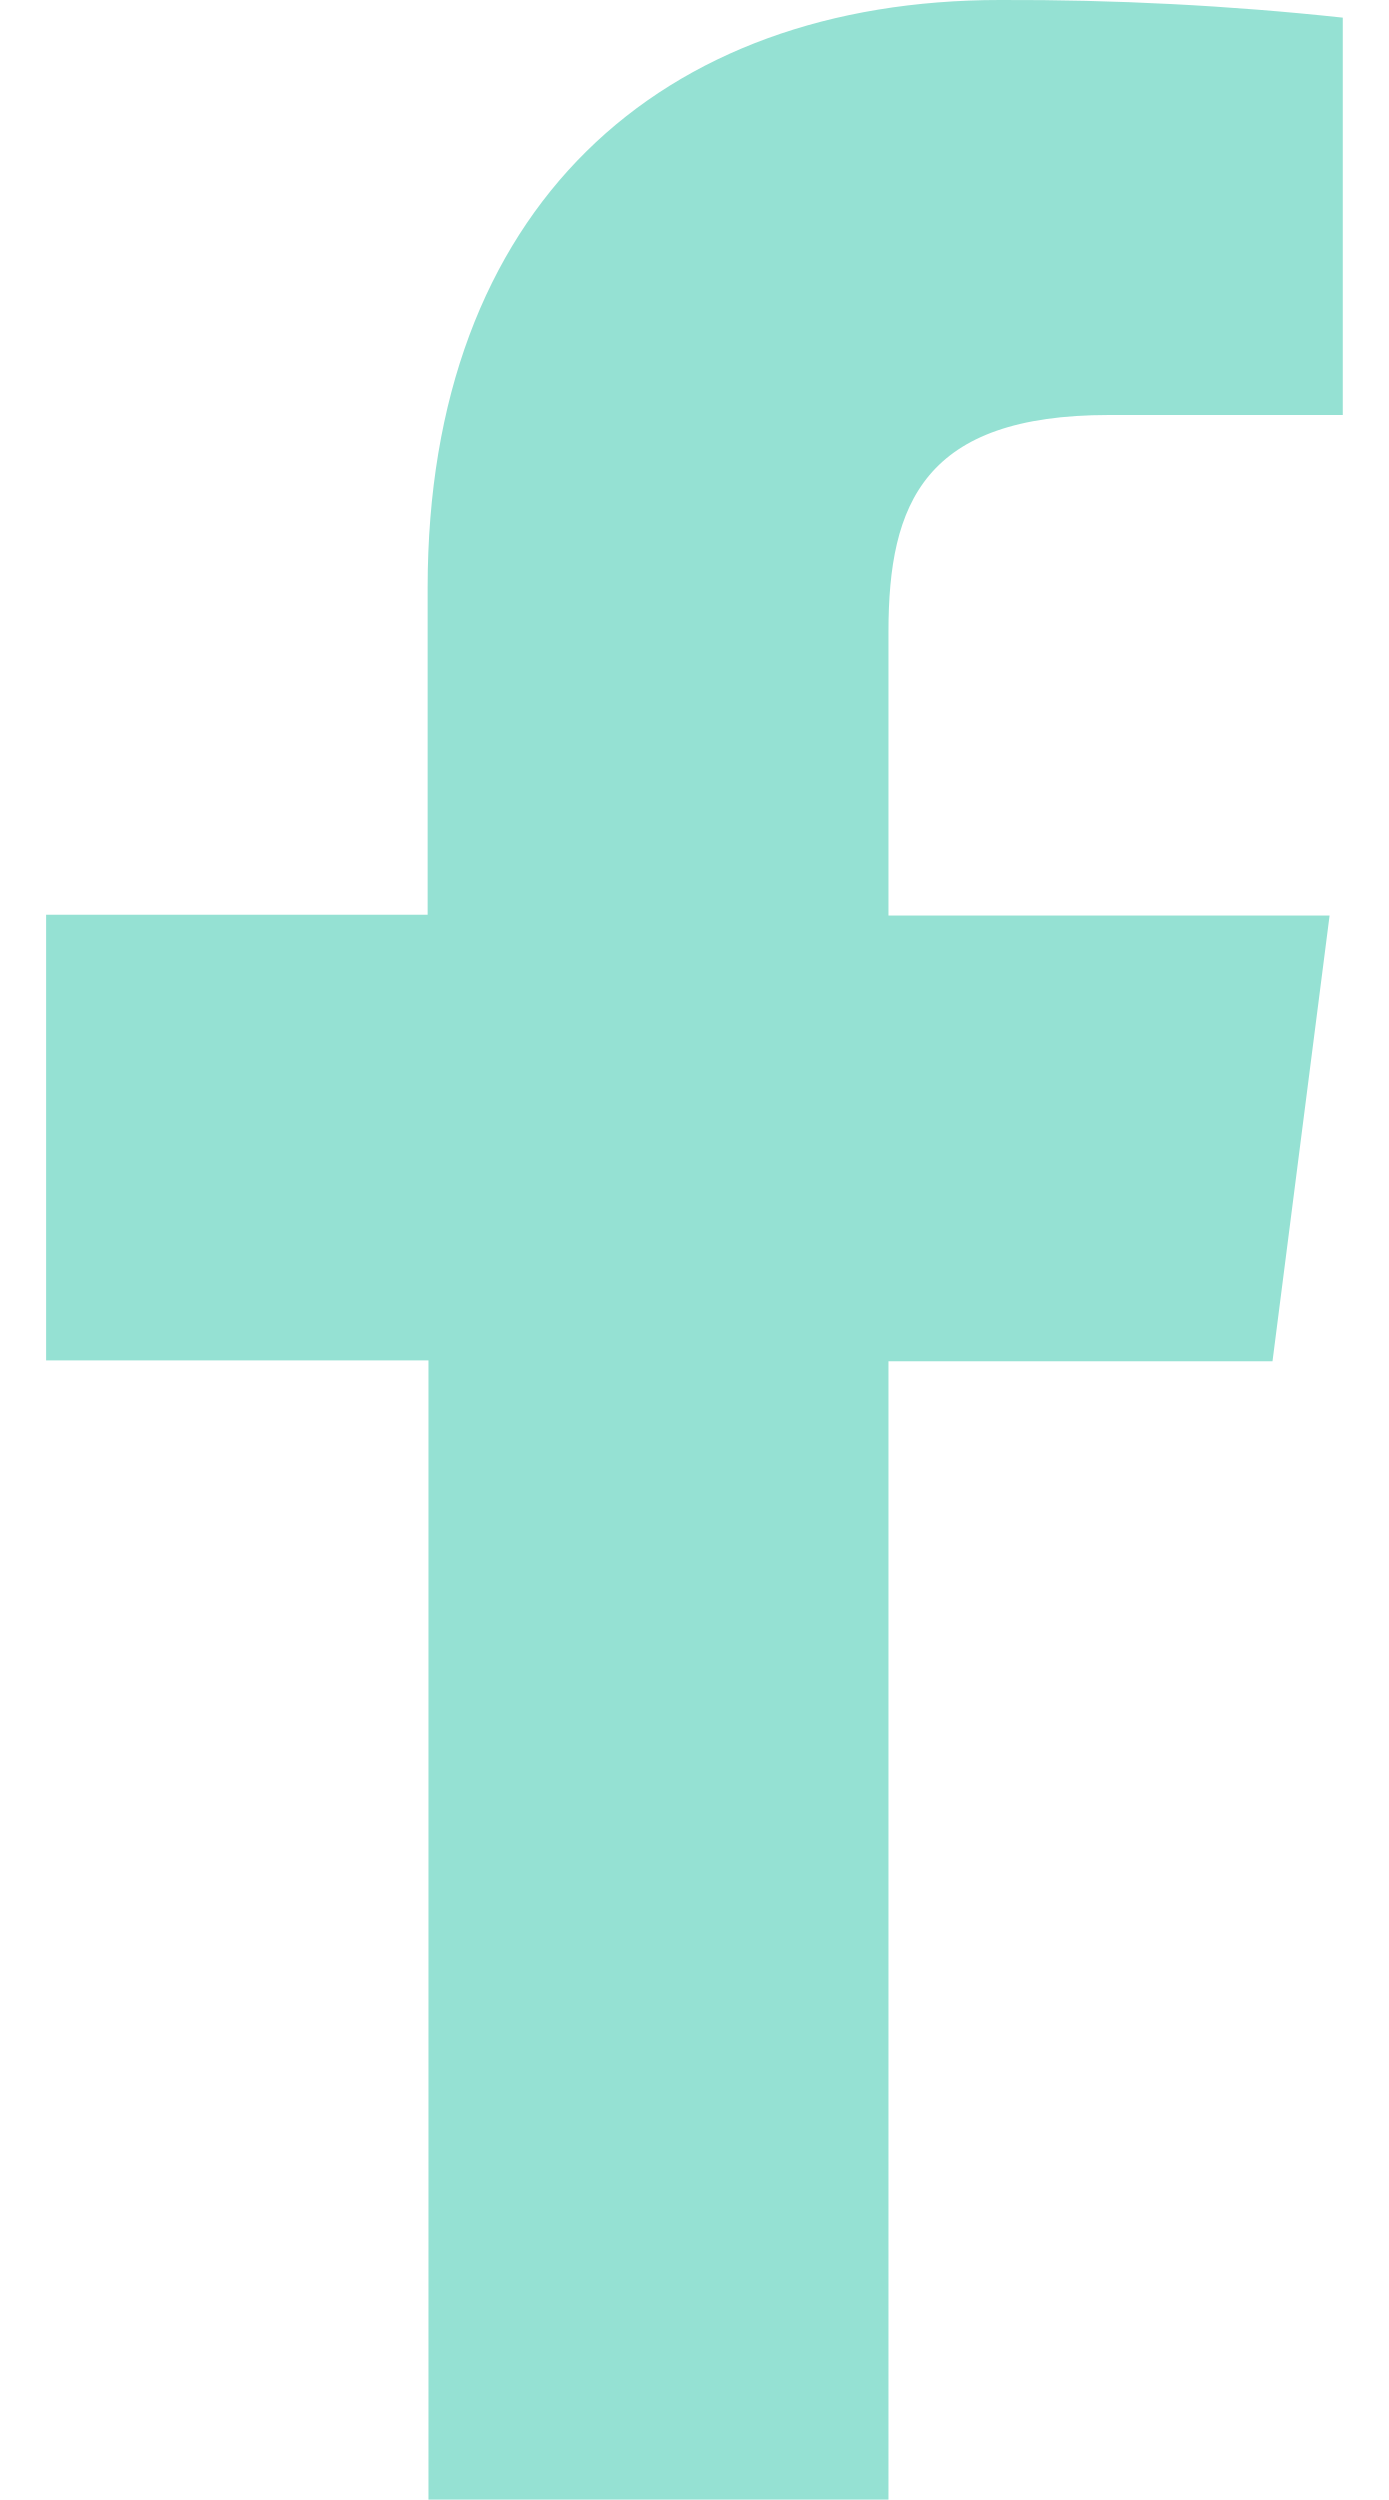
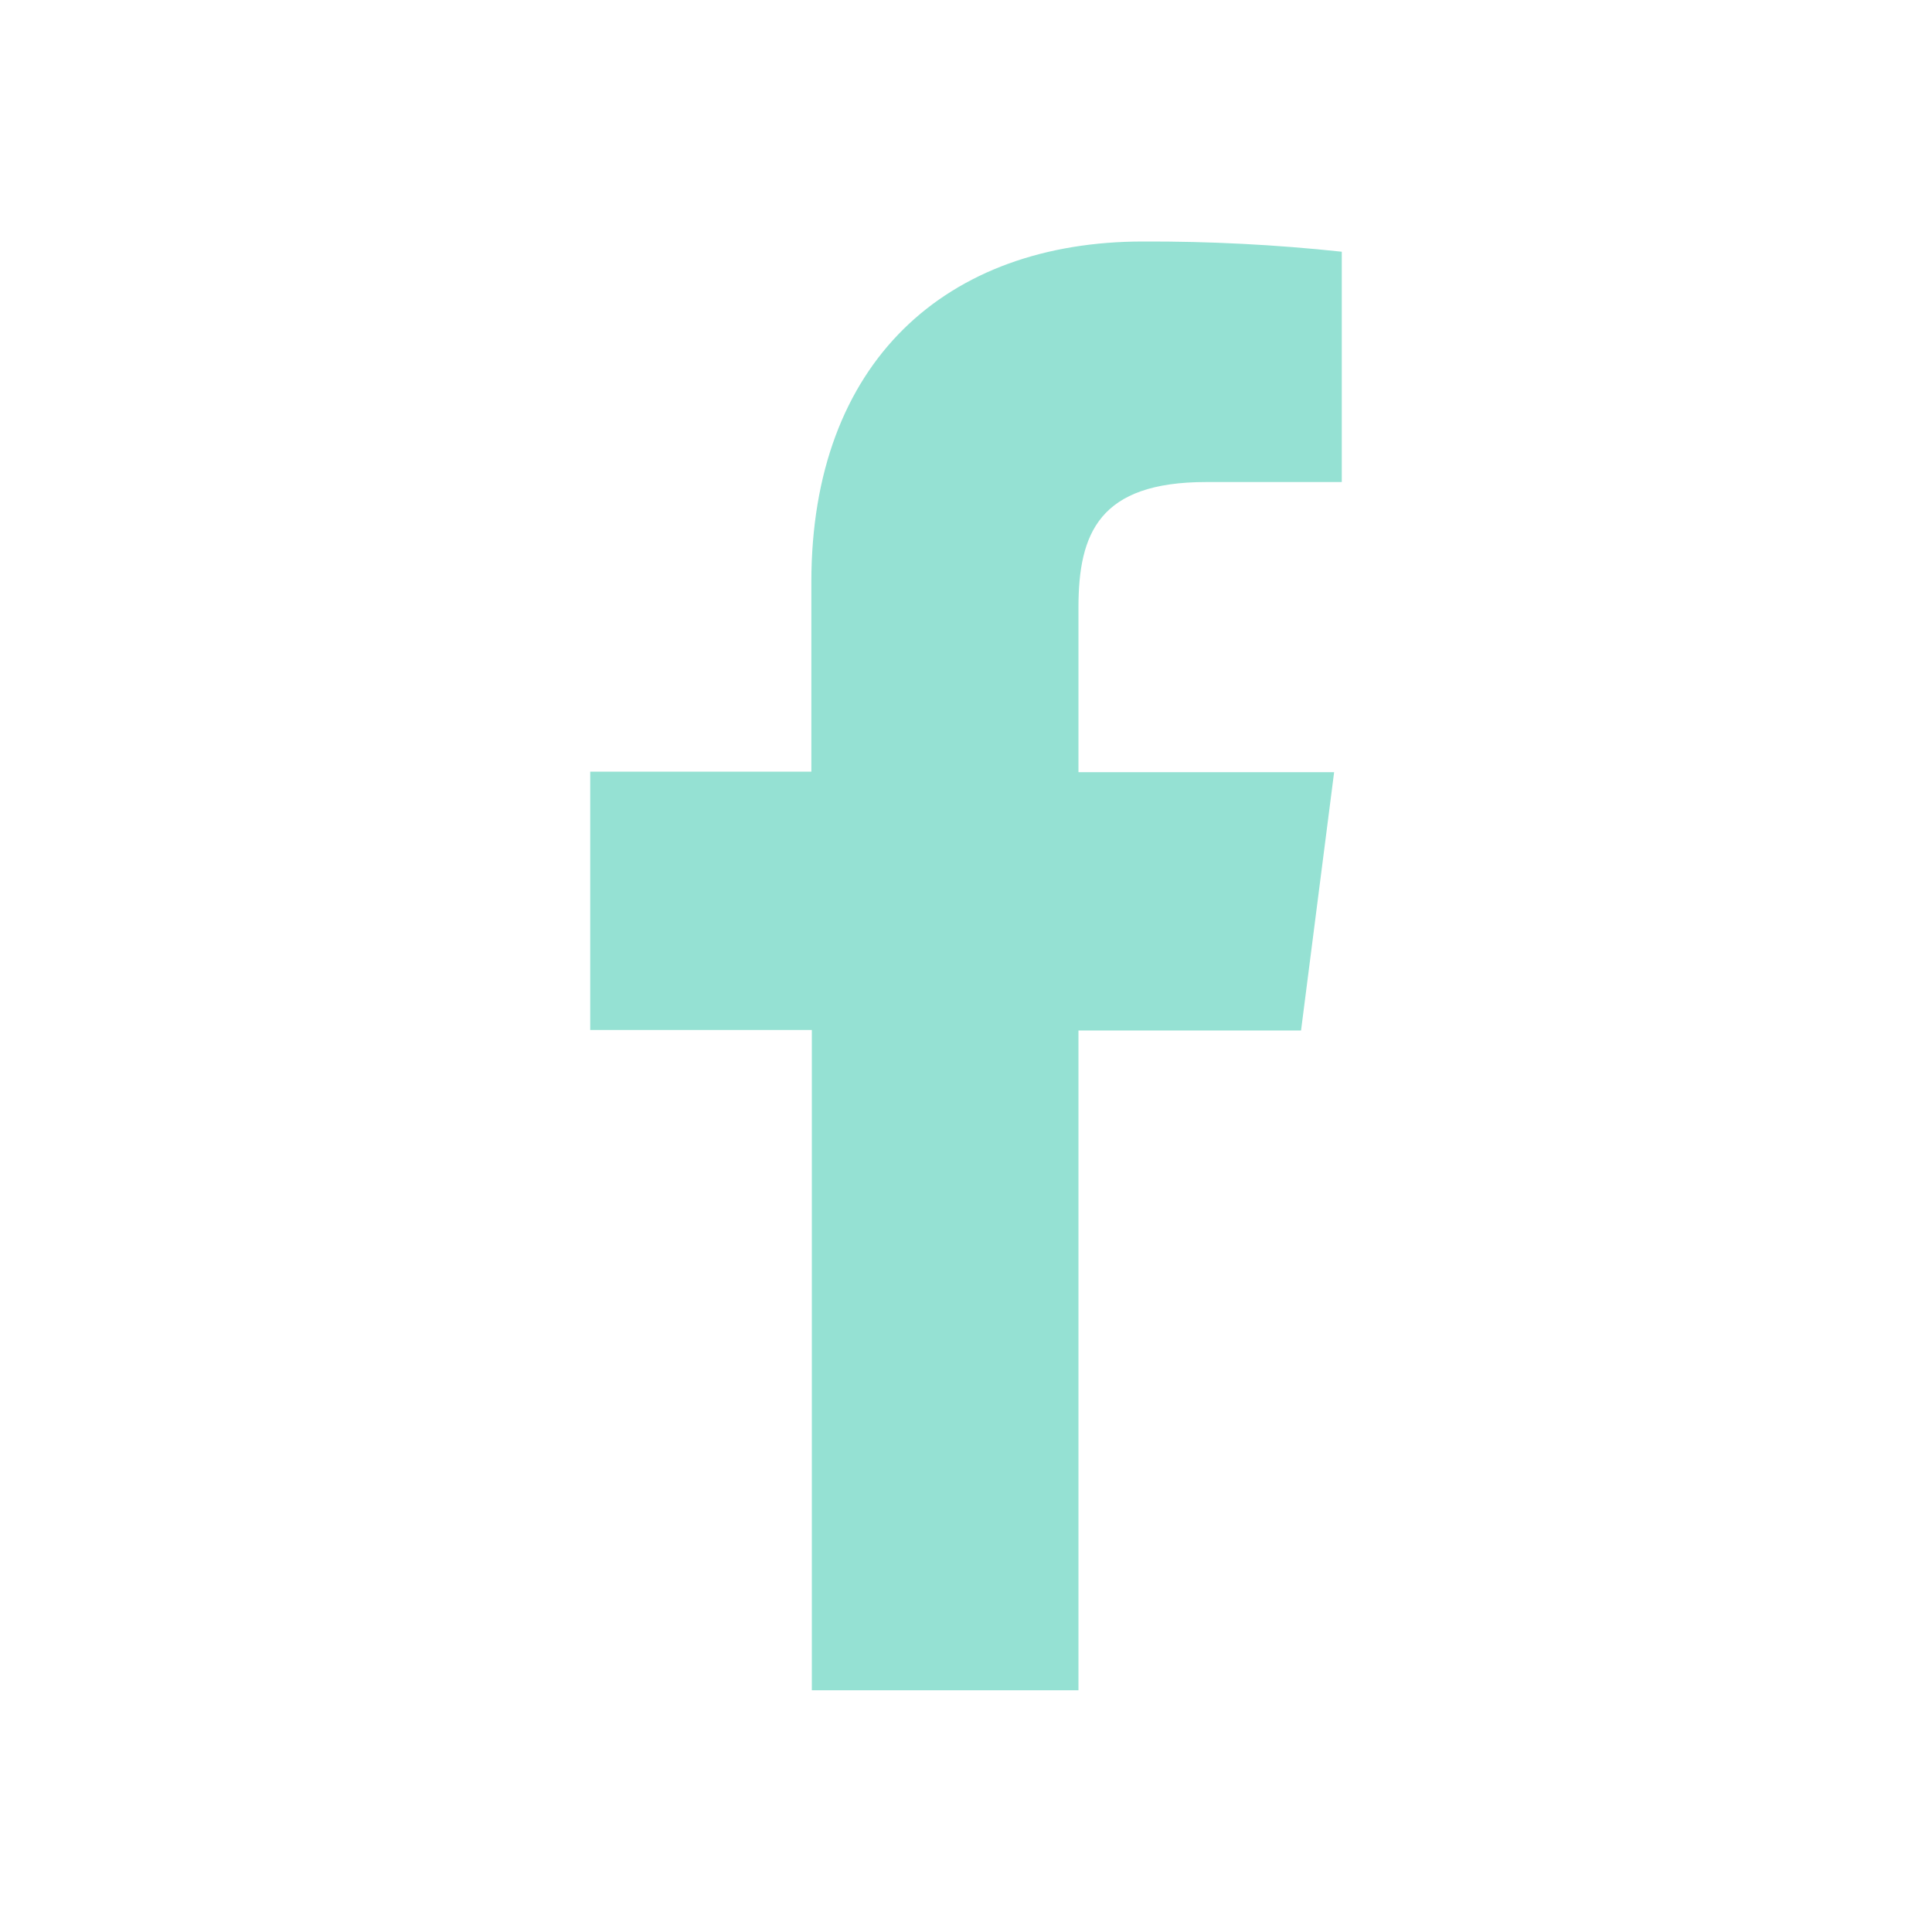
- <svg xmlns="http://www.w3.org/2000/svg" width="10" height="18" viewBox="0 0 10 18" fill="none">
-   <path d="M6.397 17.997V9.801H9.162L9.573 6.592H6.397V4.548C6.397 3.622 6.655 2.988 7.984 2.988H9.668V0.127C8.849 0.039 8.025 -0.003 7.201 0C4.757 0 3.079 1.492 3.079 4.231V6.586H0.332V9.795H3.085V17.997H6.397Z" fill="#95E1D3" />
+ <svg xmlns="http://www.w3.org/2000/svg" width="24" height="24" viewBox="0 0 24 24" fill="none">
+   <path d="M13.397 20.997V12.801H16.162L16.573 9.592H13.397V7.548C13.397 6.622 13.655 5.988 14.984 5.988H16.668V3.127C15.849 3.039 15.025 2.997 14.201 3C11.757 3 10.079 4.492 10.079 7.231V9.586H7.332V12.795H10.085V20.997H13.397Z" fill="#95E1D3" />
</svg>
